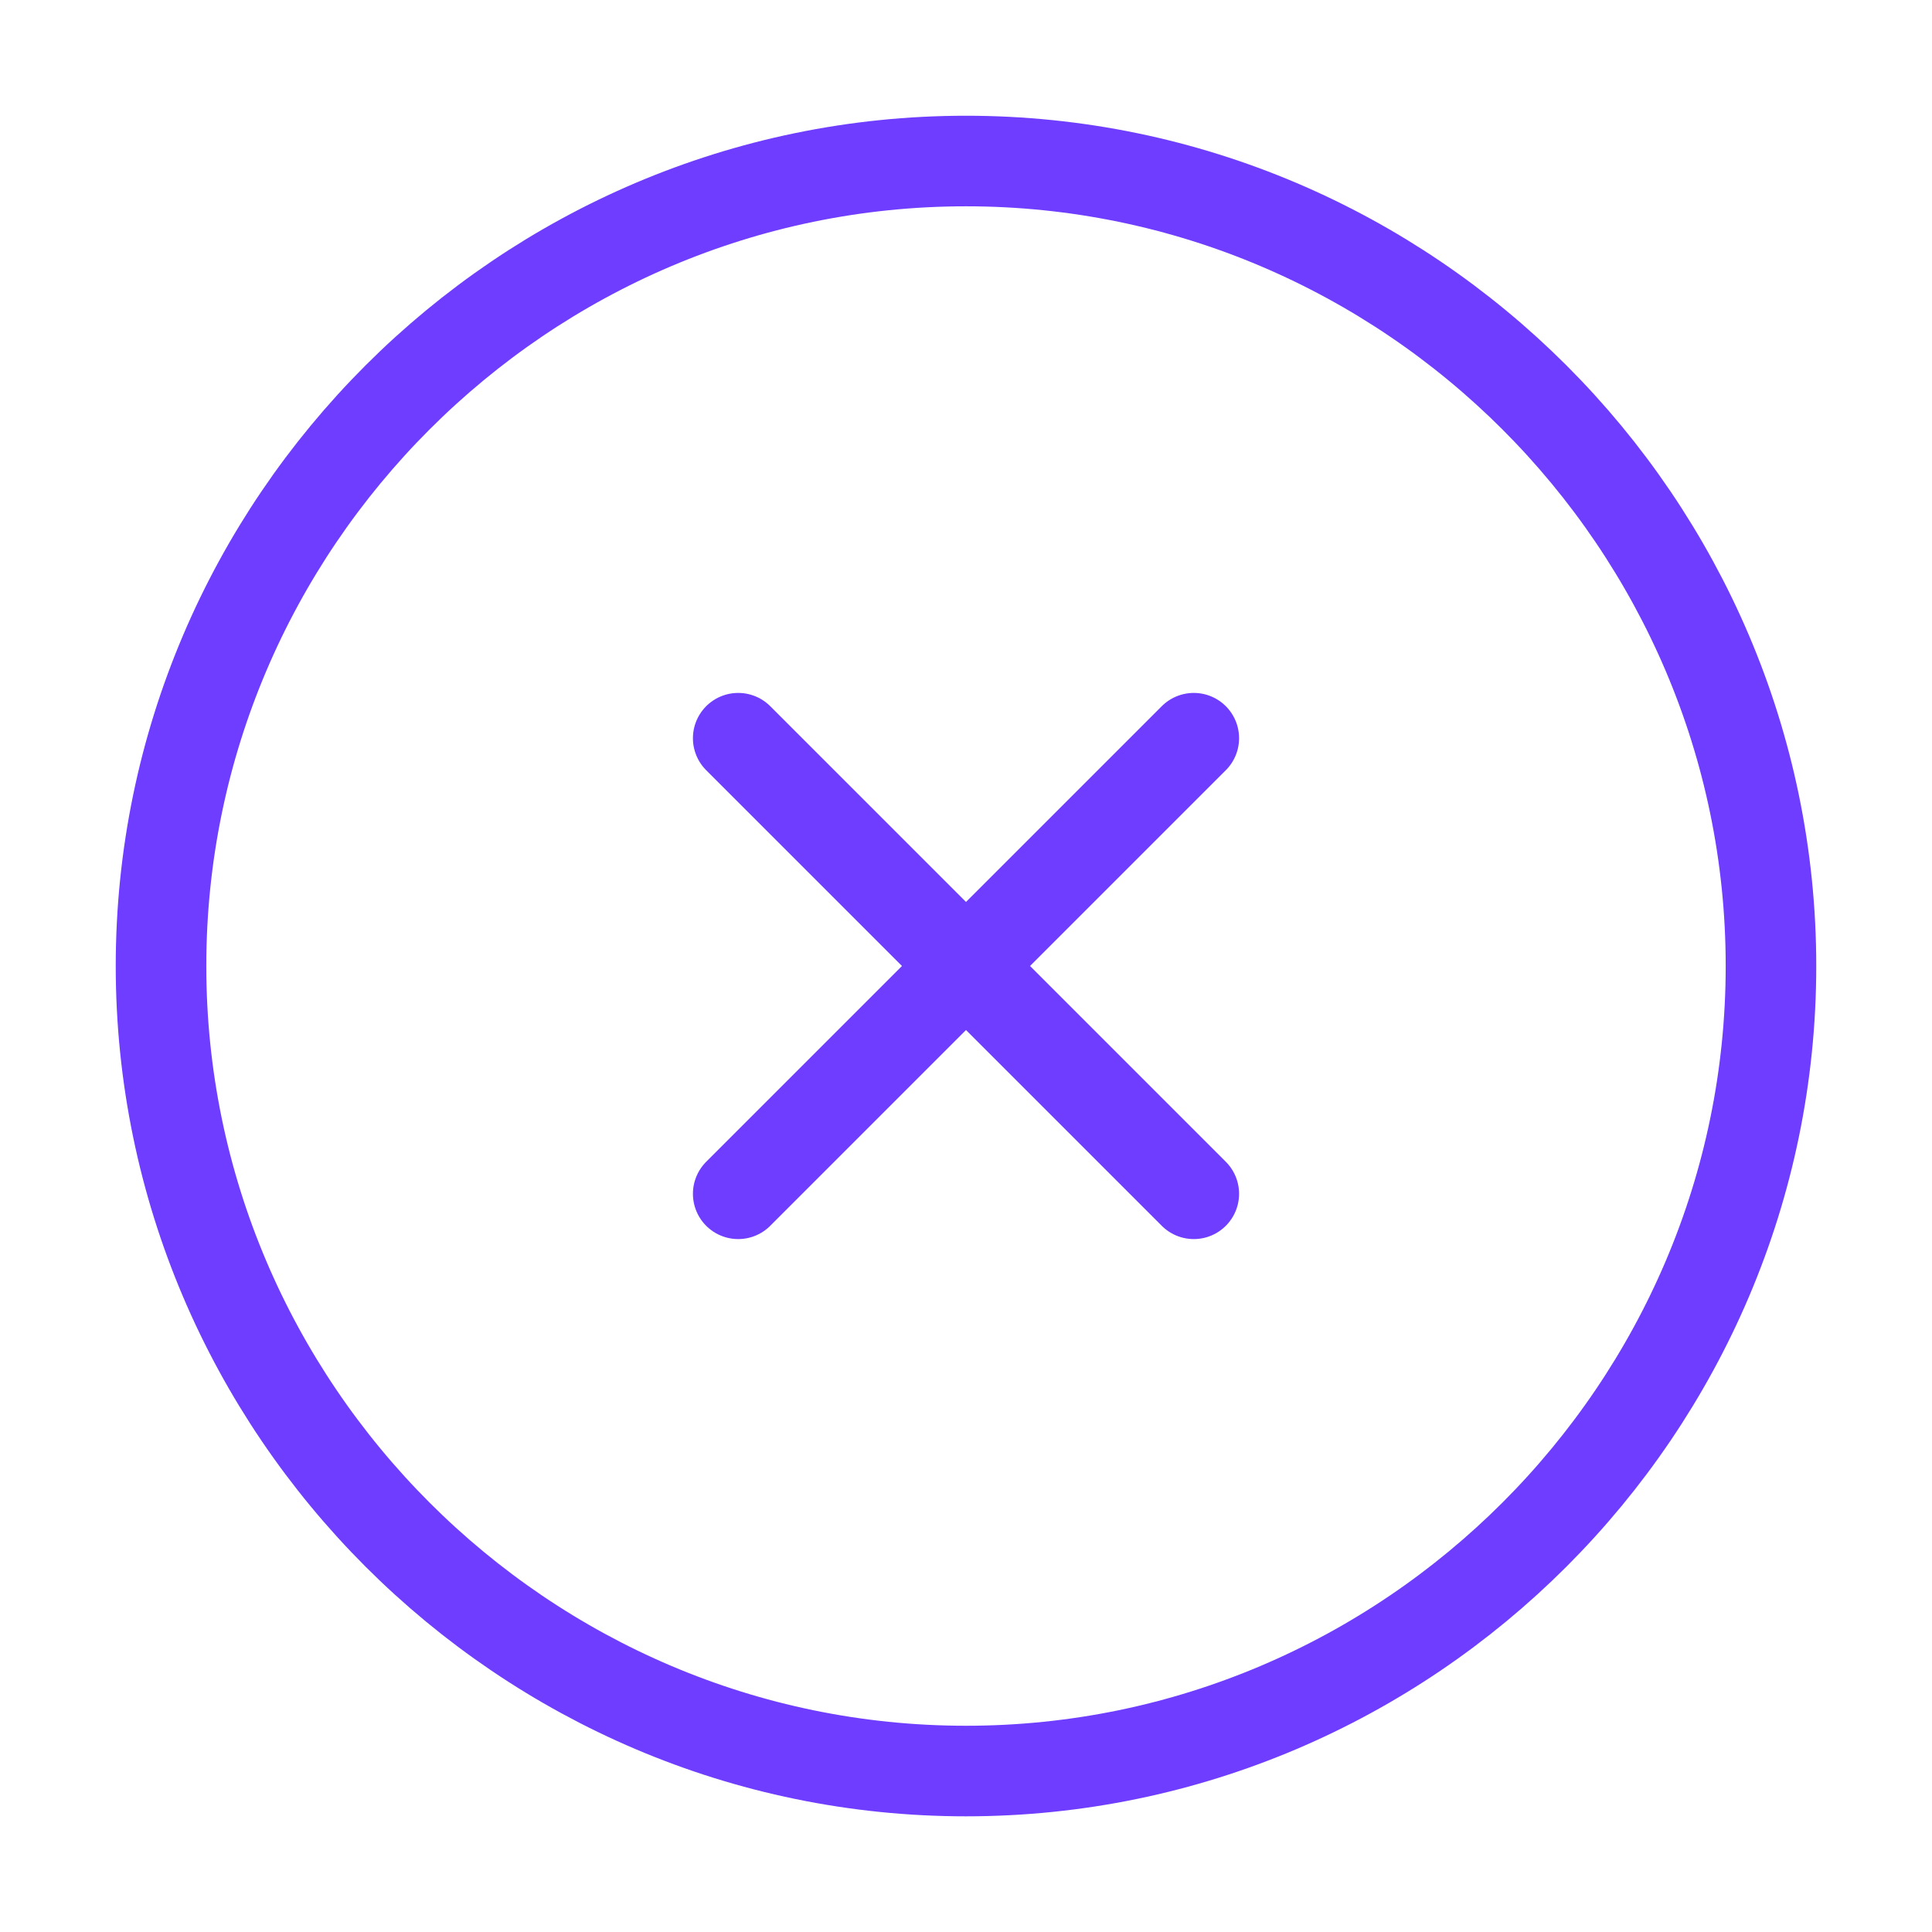
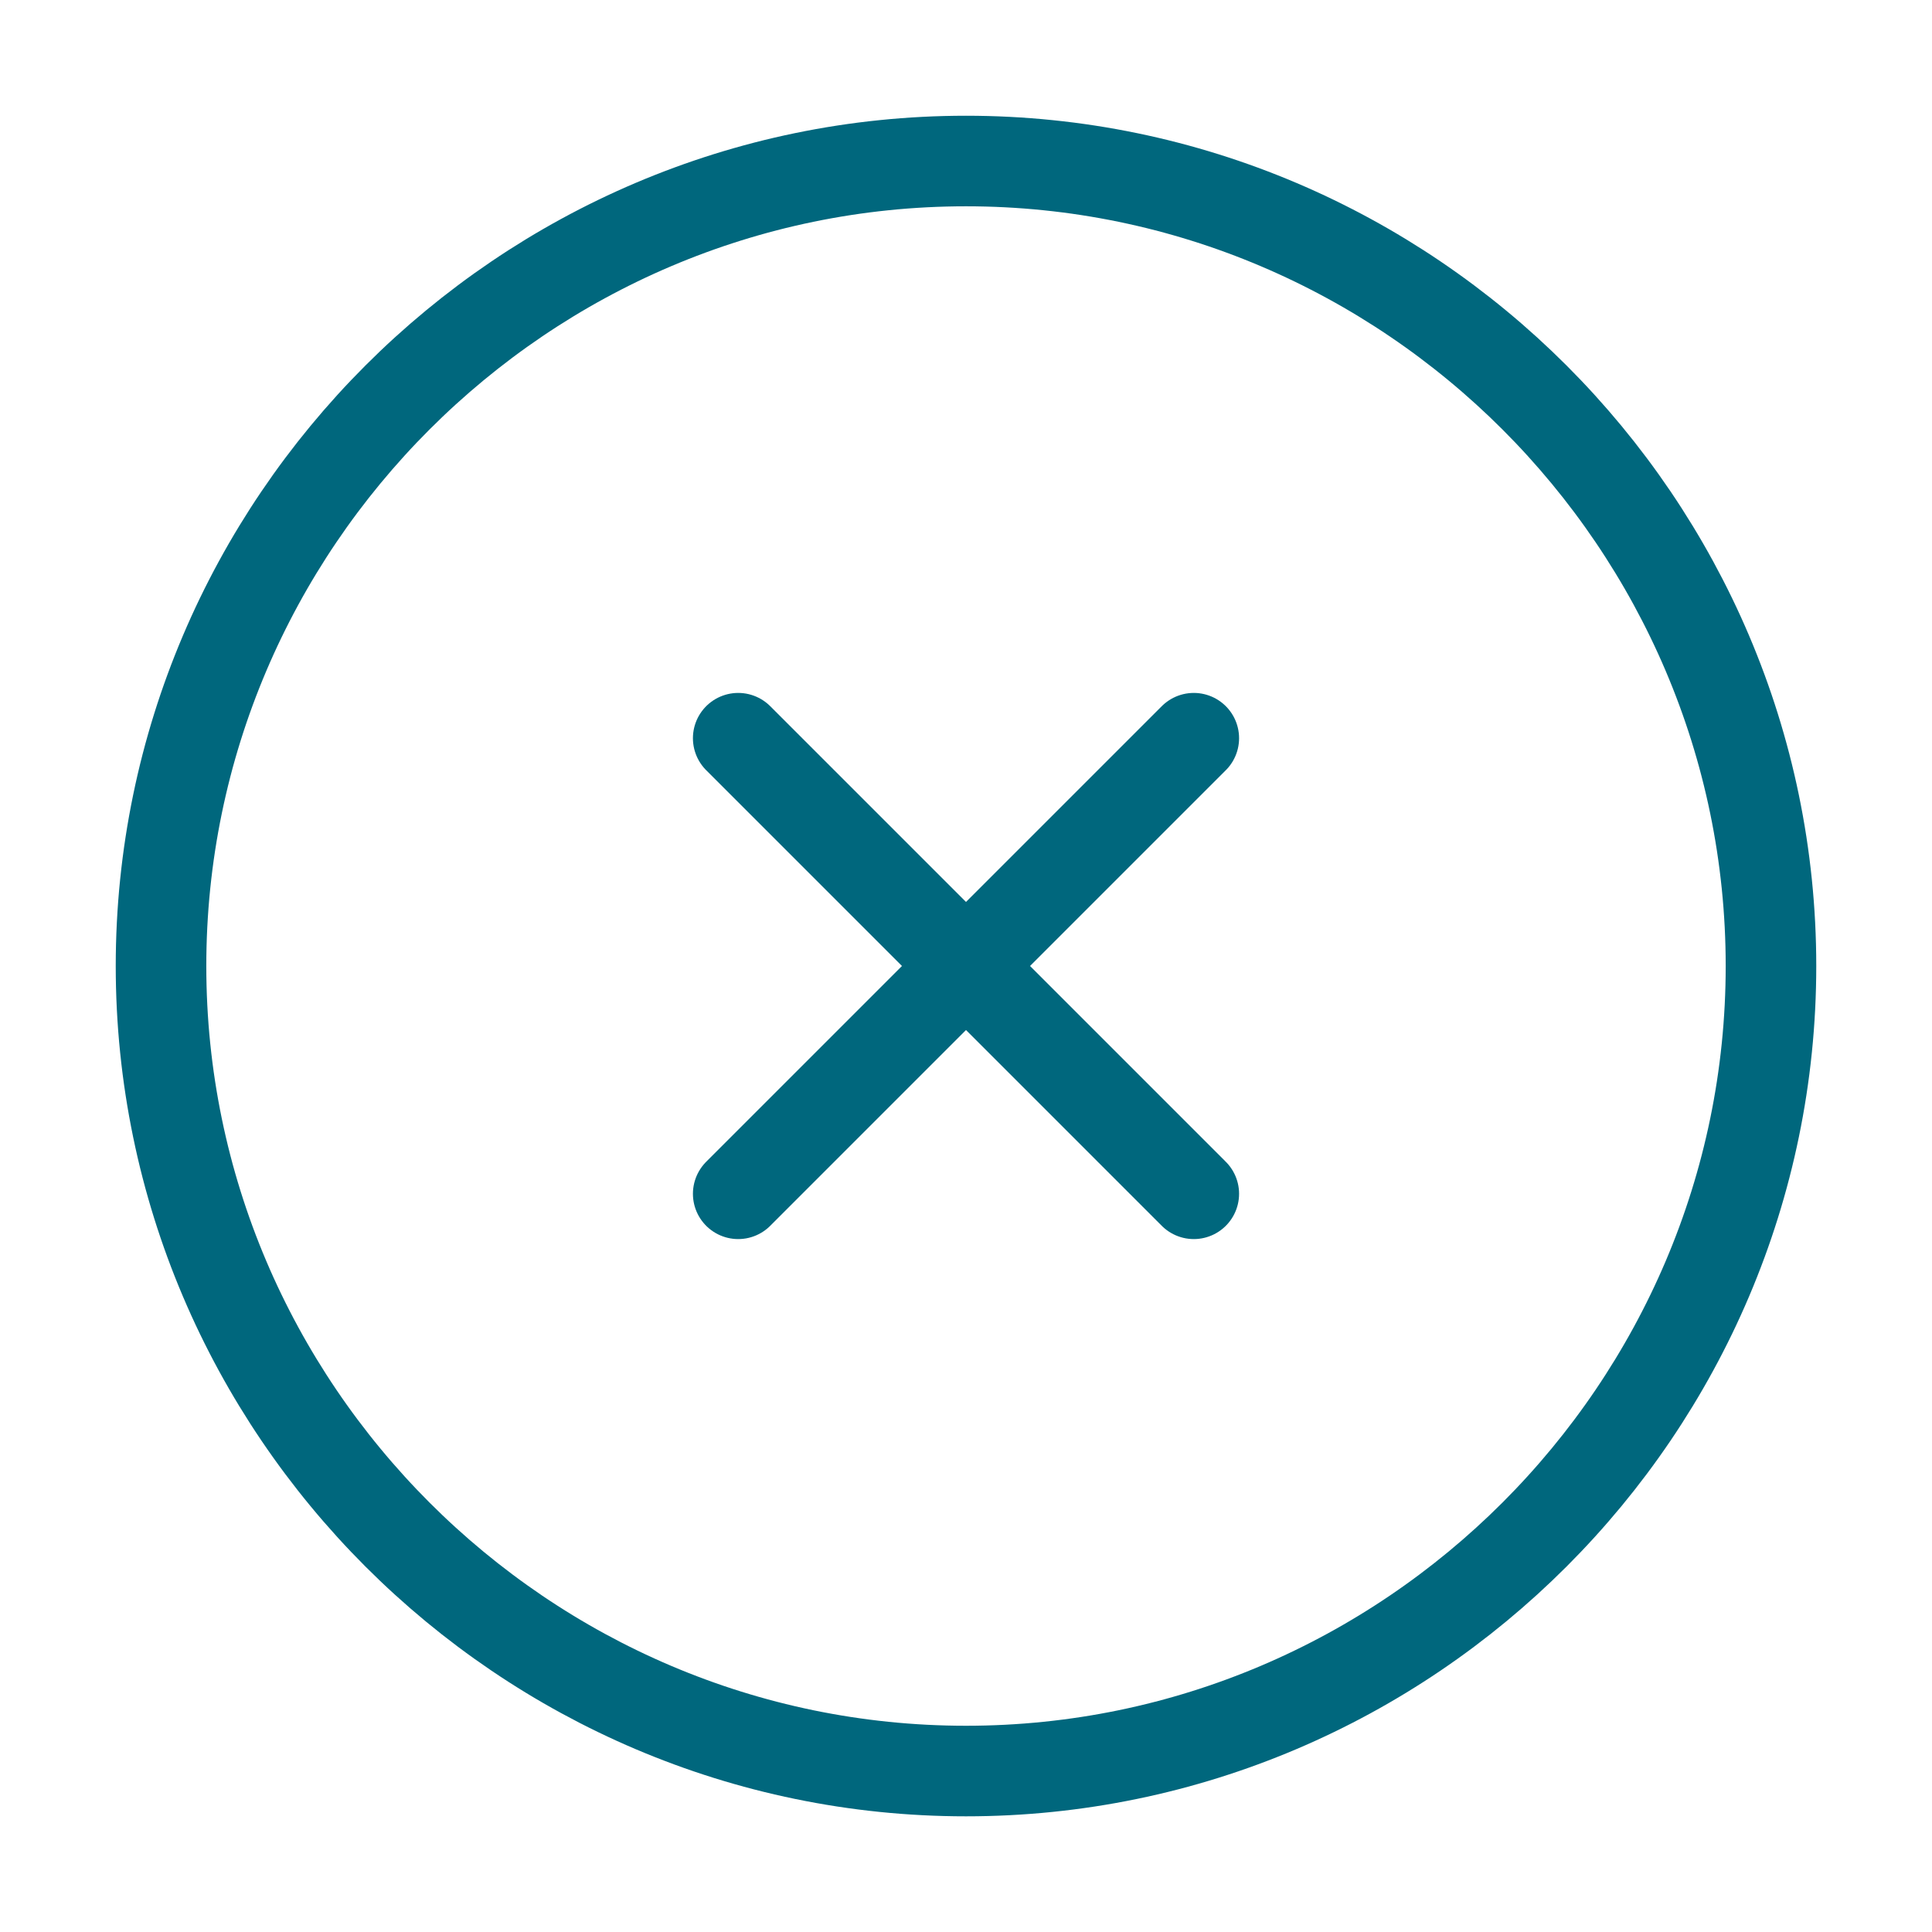
<svg xmlns="http://www.w3.org/2000/svg" width="32" height="32" viewBox="0 0 32 32" fill="none">
-   <path d="M16 29.334C23.333 29.334 29.333 23.334 29.333 16C29.333 8.667 23.333 2.667 16 2.667C8.667 2.667 2.667 8.667 2.667 16C2.667 23.334 8.667 29.334 16 29.334Z" stroke="#6F3DFF" stroke-width="1.5" stroke-linecap="round" stroke-linejoin="round" />
-   <path d="M12.227 19.773L19.773 12.227" stroke="#6F3DFF" stroke-width="1.5" stroke-linecap="round" stroke-linejoin="round" />
-   <path d="M19.773 19.773L12.227 12.227" stroke="#6F3DFF" stroke-width="1.5" stroke-linecap="round" stroke-linejoin="round" />
+   <path d="M16 29.334C23.333 29.334 29.333 23.334 29.333 16C29.333 8.667 23.333 2.667 16 2.667C8.667 2.667 2.667 8.667 2.667 16C2.667 23.334 8.667 29.334 16 29.334Z" stroke="#00677D" stroke-width="1.5" stroke-linecap="round" stroke-linejoin="round" />
+   <path d="M12.227 19.773L19.773 12.227" stroke="#00677D" stroke-width="1.5" stroke-linecap="round" stroke-linejoin="round" />
+   <path d="M19.773 19.773L12.227 12.227" stroke="#00677D" stroke-width="1.5" stroke-linecap="round" stroke-linejoin="round" />
</svg>
